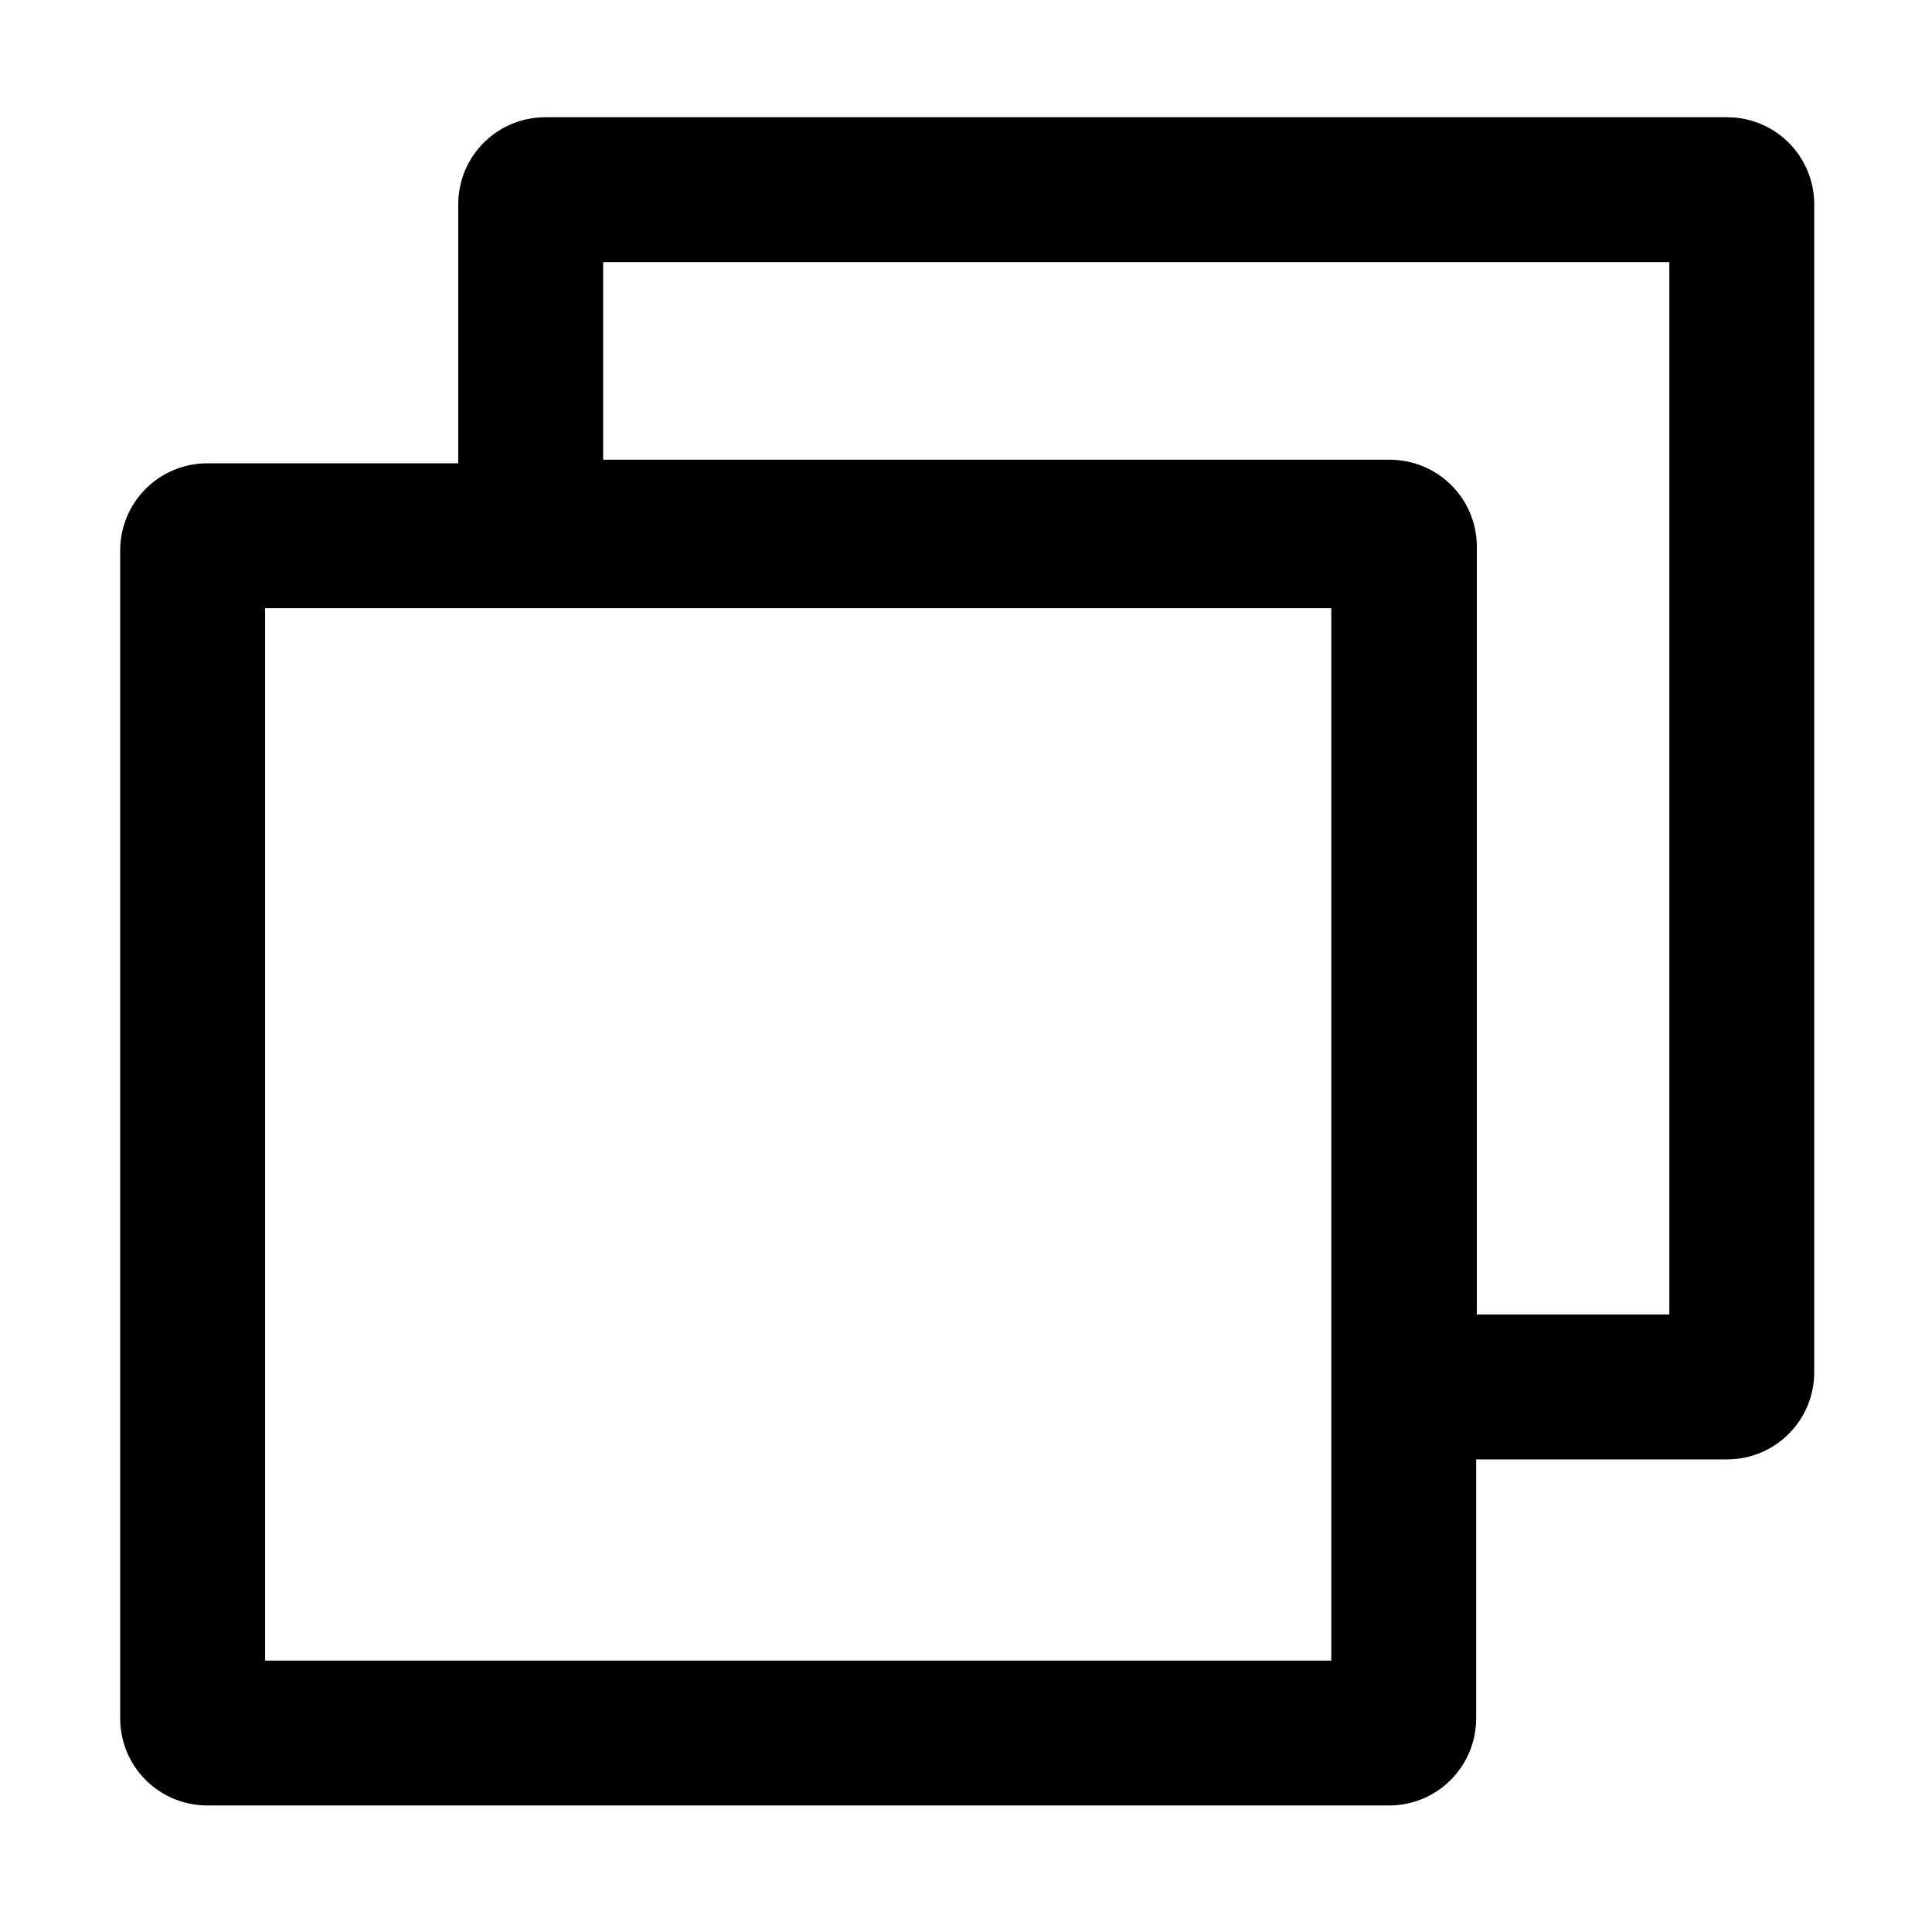
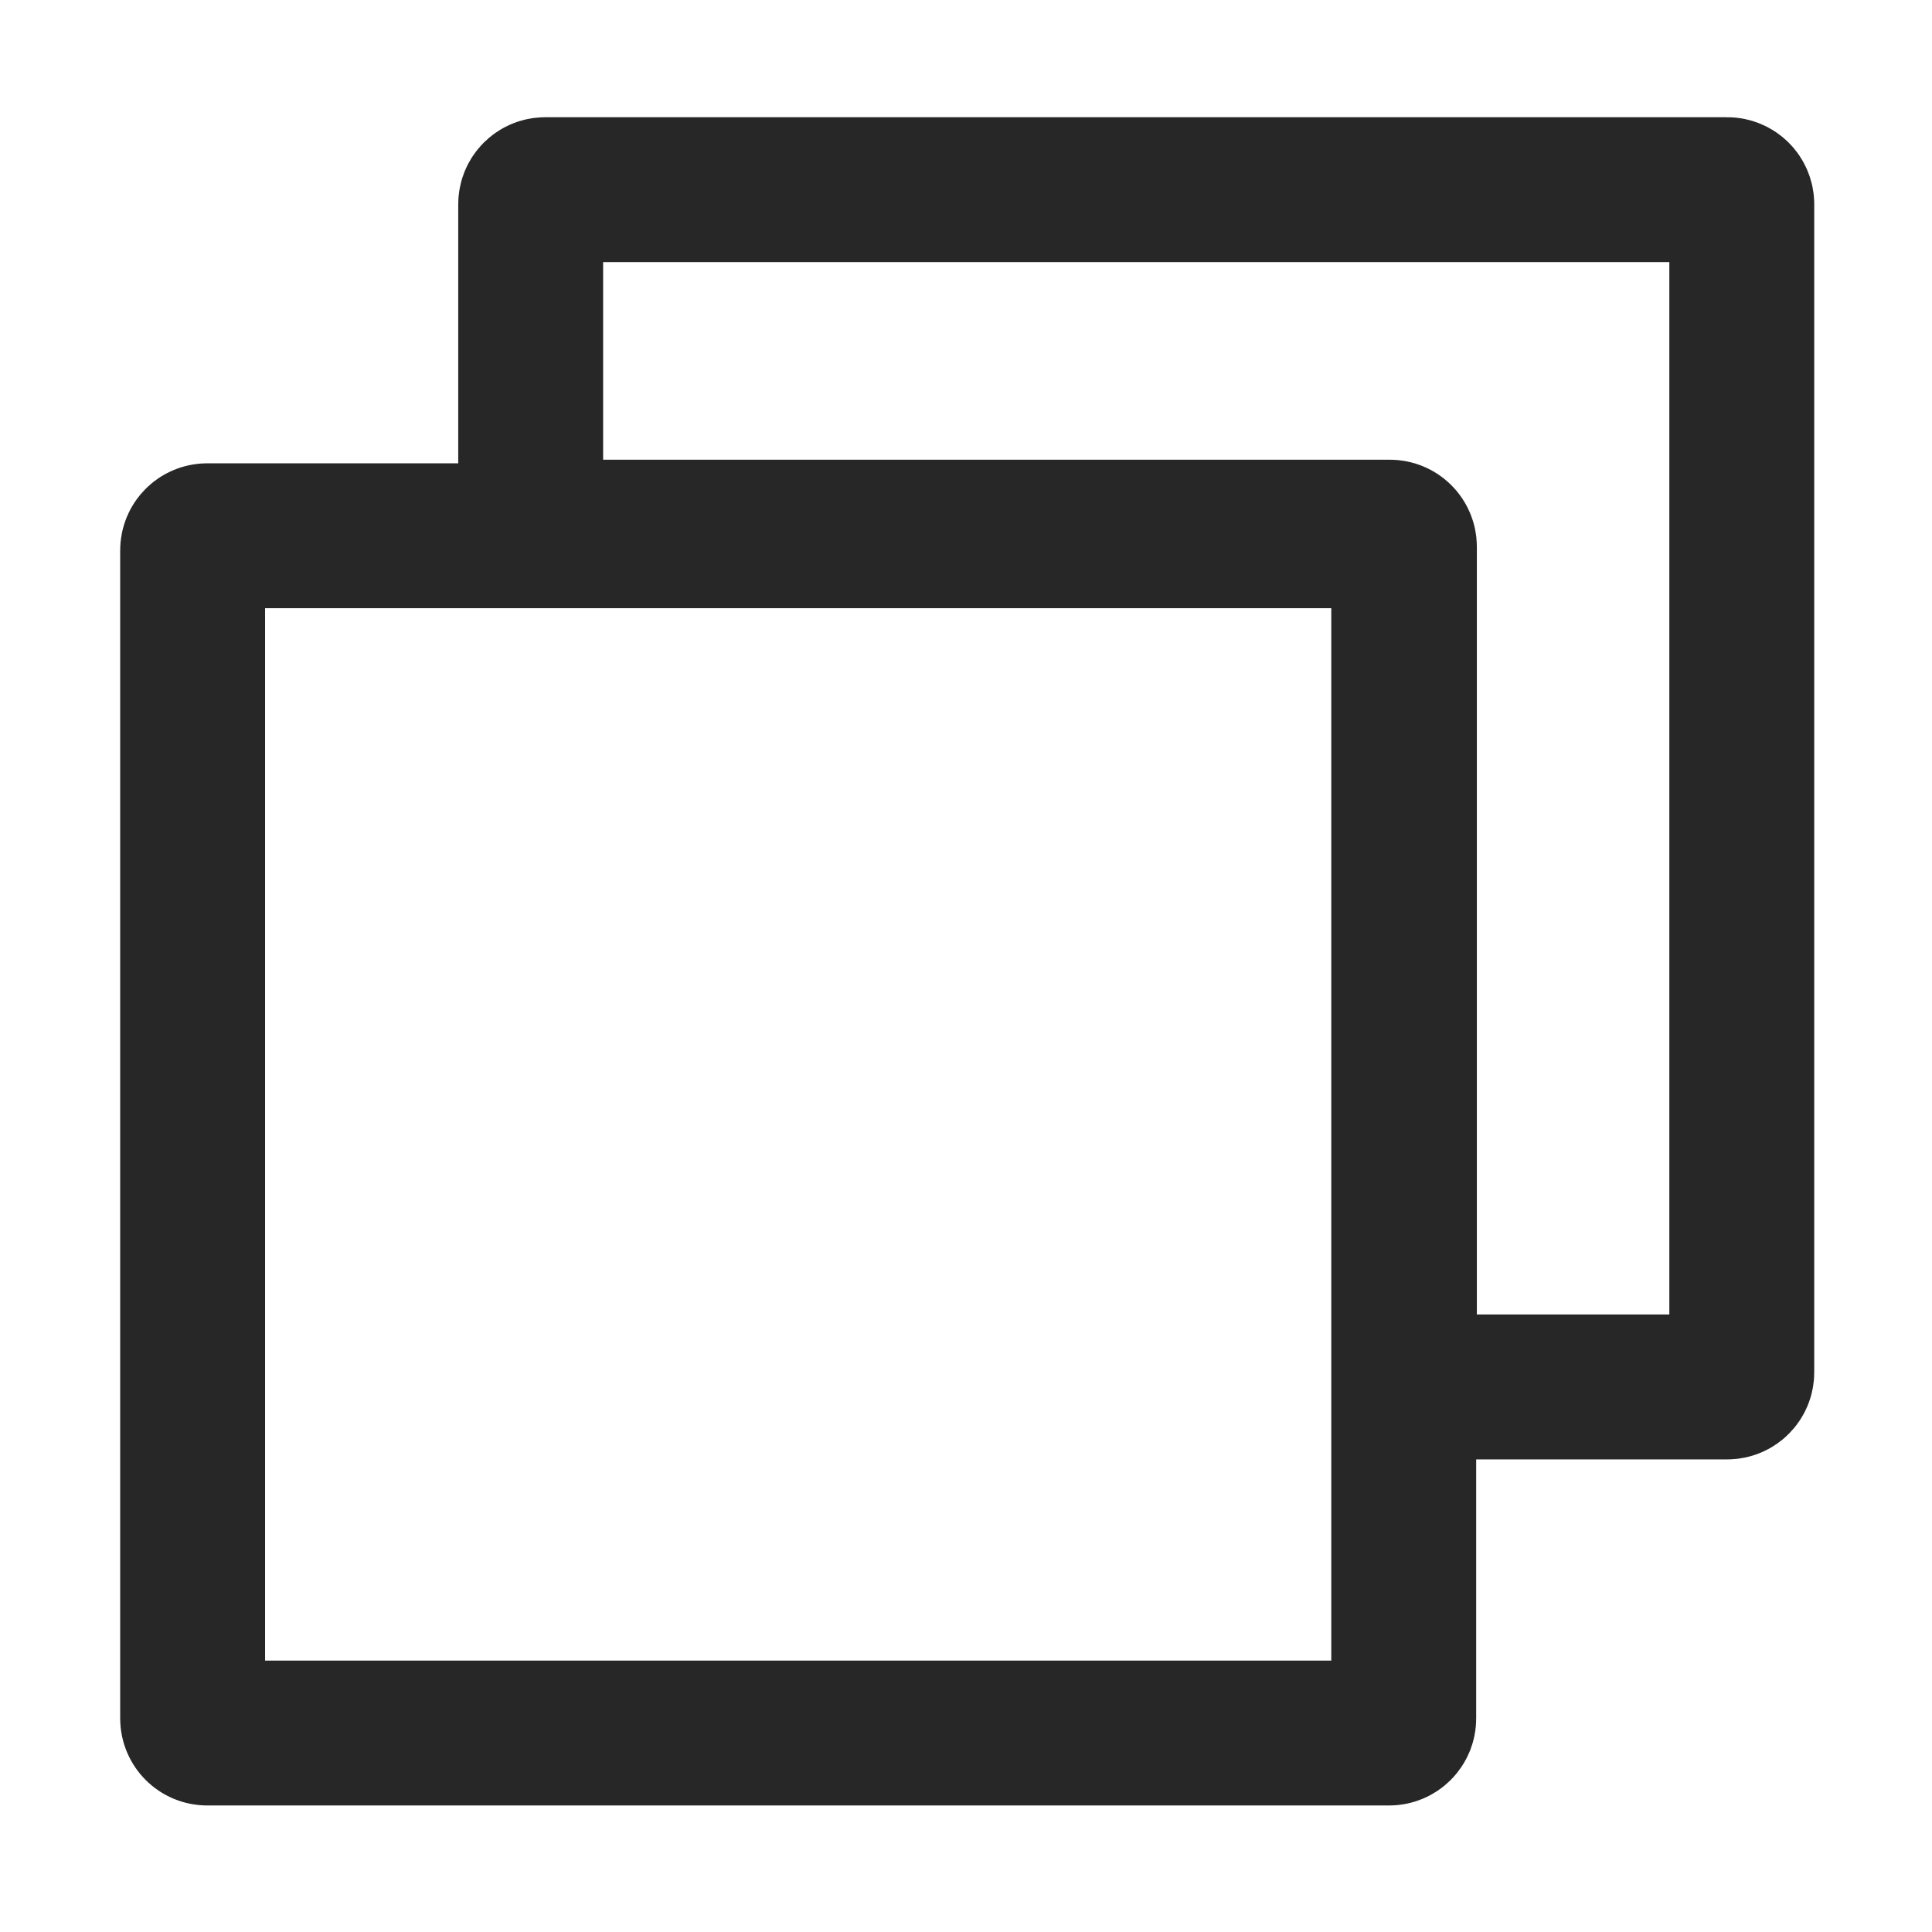
<svg xmlns="http://www.w3.org/2000/svg" width="200mm" height="200mm" viewBox="0 0 200 200" version="1.1" id="svg5">
  <defs id="defs2" />
  <g id="layer1">
-     <path id="rect896" style="fill:none;fill-opacity:0.992;fill-rule:evenodd;stroke:#000000;stroke-width:15;stroke-miterlimit:4;stroke-dasharray:none" d="m 178.797,143.576 c 0.838,0 1.512,-0.675 1.512,-1.512 V 21.146 c 0,-0.838 -0.674,-1.512 -1.512,-1.512 H 56.448 c -0.838,0 -1.512,0.674 -1.512,1.512 v 33.943 h 88.936 c 0.838,0 1.512,0.675 1.512,1.512 v 86.976 z" />
-     <path style="fill:none;fill-opacity:0.992;fill-rule:evenodd;stroke:#000000;stroke-width:15;stroke-miterlimit:4;stroke-dasharray:none" d="M 143.802,179.403 H 21.453 c -0.838,0 -1.512,-0.674 -1.512,-1.512 V 56.973 c 0,-0.838 0.674,-1.512 1.512,-1.512 H 143.802 c 0.838,0 1.512,0.674 1.512,1.512 V 177.891 c 0,0.838 -0.674,1.512 -1.512,1.512 z" id="path893-6" />
+     <path id="rect896" style="fill:none;fill-opacity:0.992;fill-rule:evenodd;stroke:#272727;stroke-width:15;stroke-miterlimit:4;stroke-dasharray:none;stroke-opacity:1" d="m 178.797,143.576 c 0.838,0 1.512,-0.675 1.512,-1.512 V 21.146 c 0,-0.838 -0.674,-1.512 -1.512,-1.512 H 56.448 c -0.838,0 -1.512,0.674 -1.512,1.512 v 33.943 h 88.936 c 0.838,0 1.512,0.675 1.512,1.512 v 86.976 z" />
+     <path style="fill:none;fill-opacity:0.992;fill-rule:evenodd;stroke:#272727;stroke-width:15;stroke-miterlimit:4;stroke-dasharray:none;stroke-opacity:1" d="M 143.802,179.403 H 21.453 c -0.838,0 -1.512,-0.674 -1.512,-1.512 V 56.973 c 0,-0.838 0.674,-1.512 1.512,-1.512 H 143.802 c 0.838,0 1.512,0.674 1.512,1.512 V 177.891 c 0,0.838 -0.674,1.512 -1.512,1.512 z" id="path893-6" />
  </g>
</svg>
